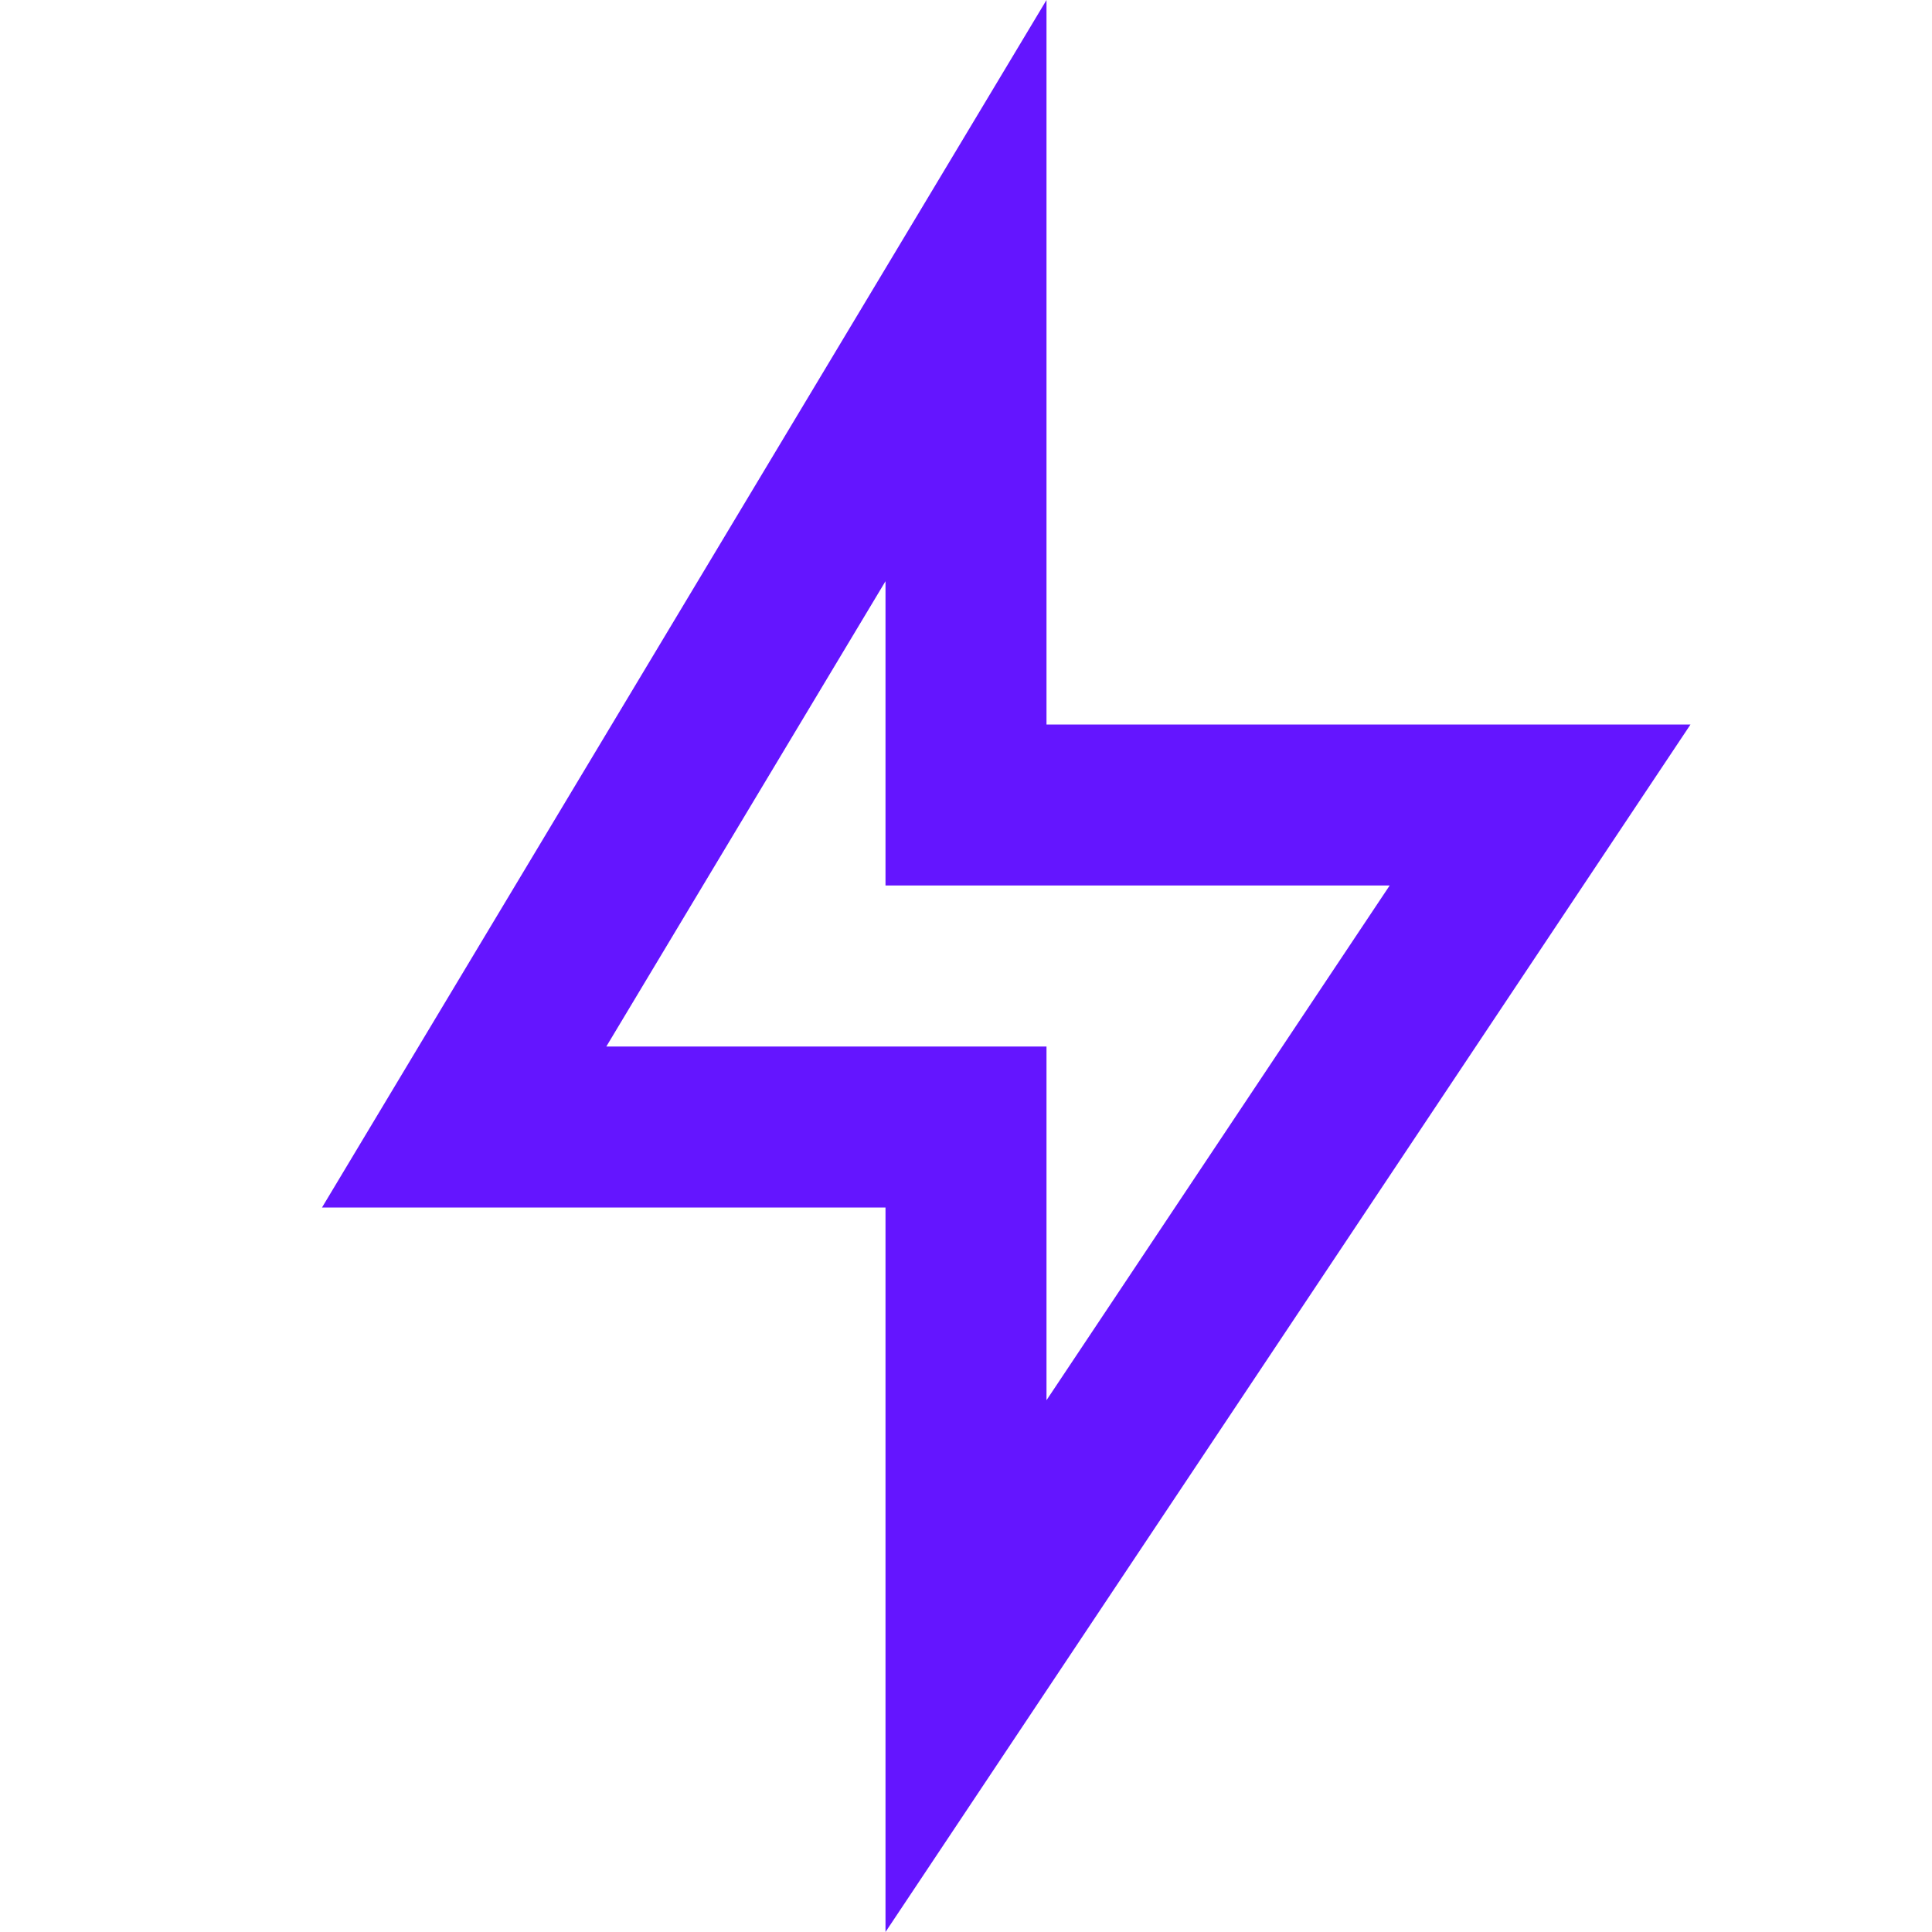
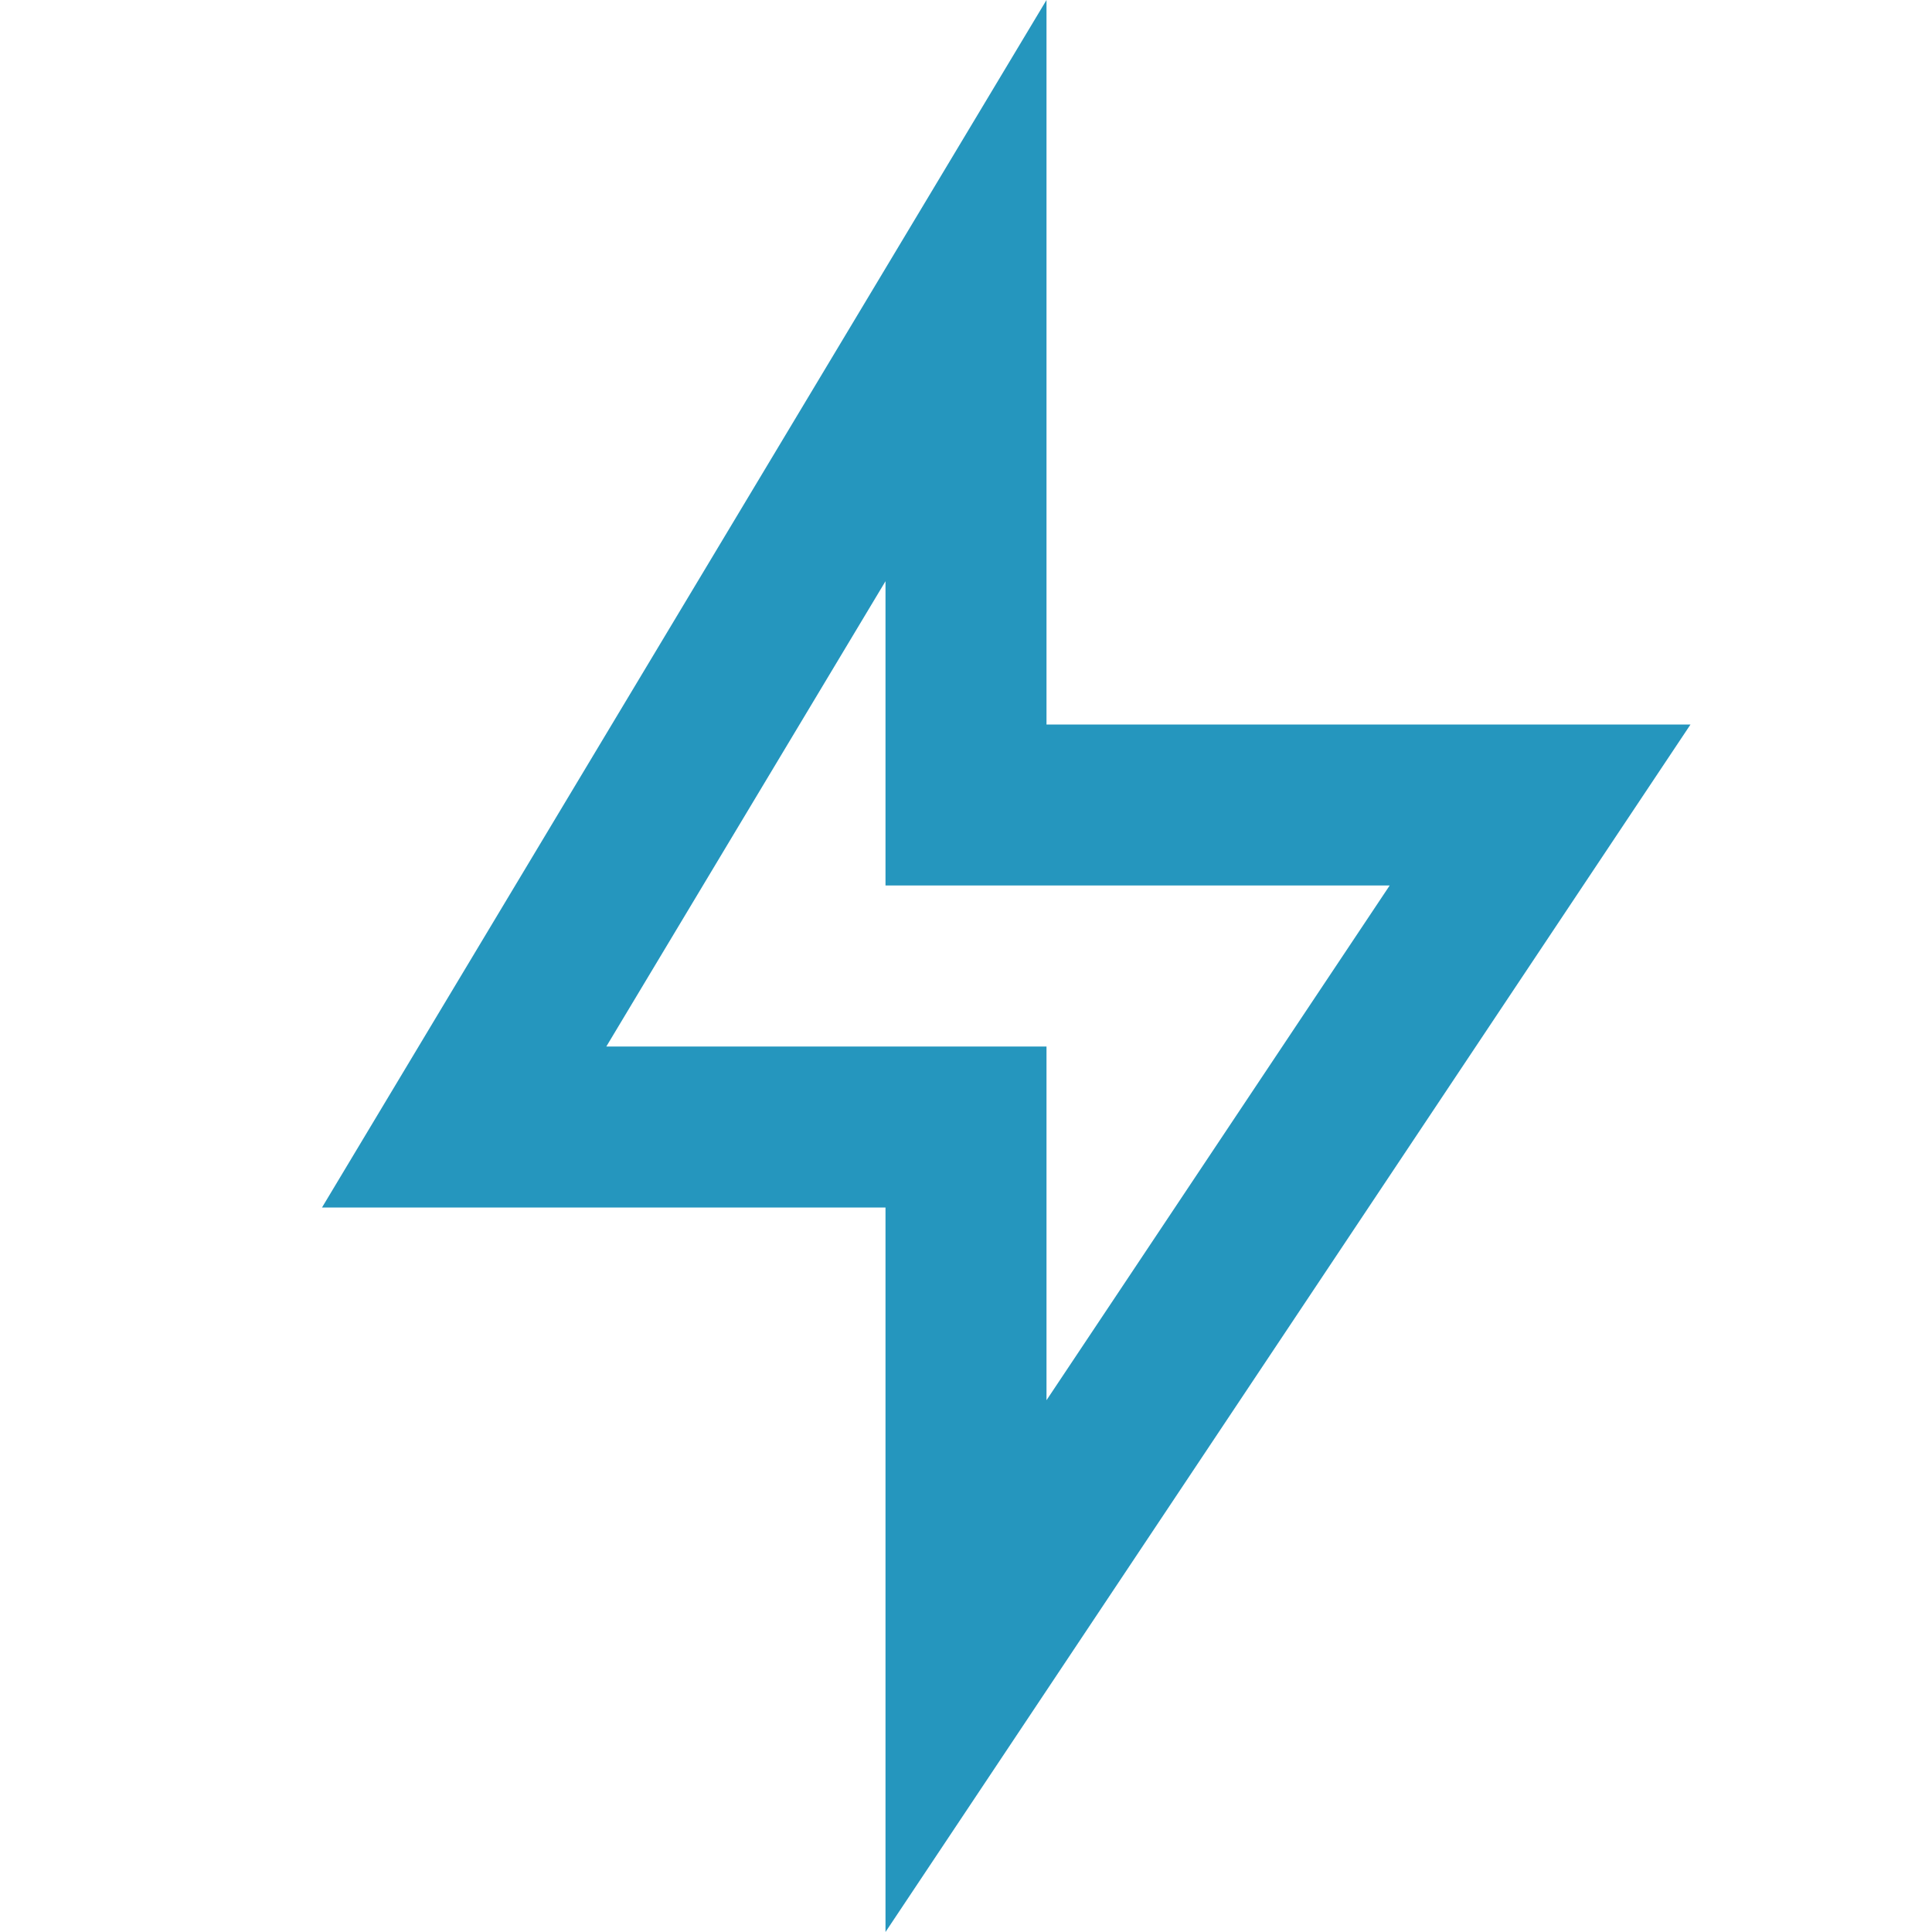
<svg xmlns="http://www.w3.org/2000/svg" viewBox="0 0 24 24" width="24" height="24">
  <path fill="none" d="M0 0h24v24H0z" />
-   <path d="M13 9h8L11 24v-9H4l9-15v9zm-2 2V7.22L7.532 13H13v4.394L17.263 11H11z" fill="rgba(100,21,255,1)" />
+   <path d="M13 9h8L11 24v-9H4l9-15v9zm-2 2V7.22L7.532 13H13v4.394L17.263 11H11z" fill="rgba(37, 150, 190)" />
</svg>
